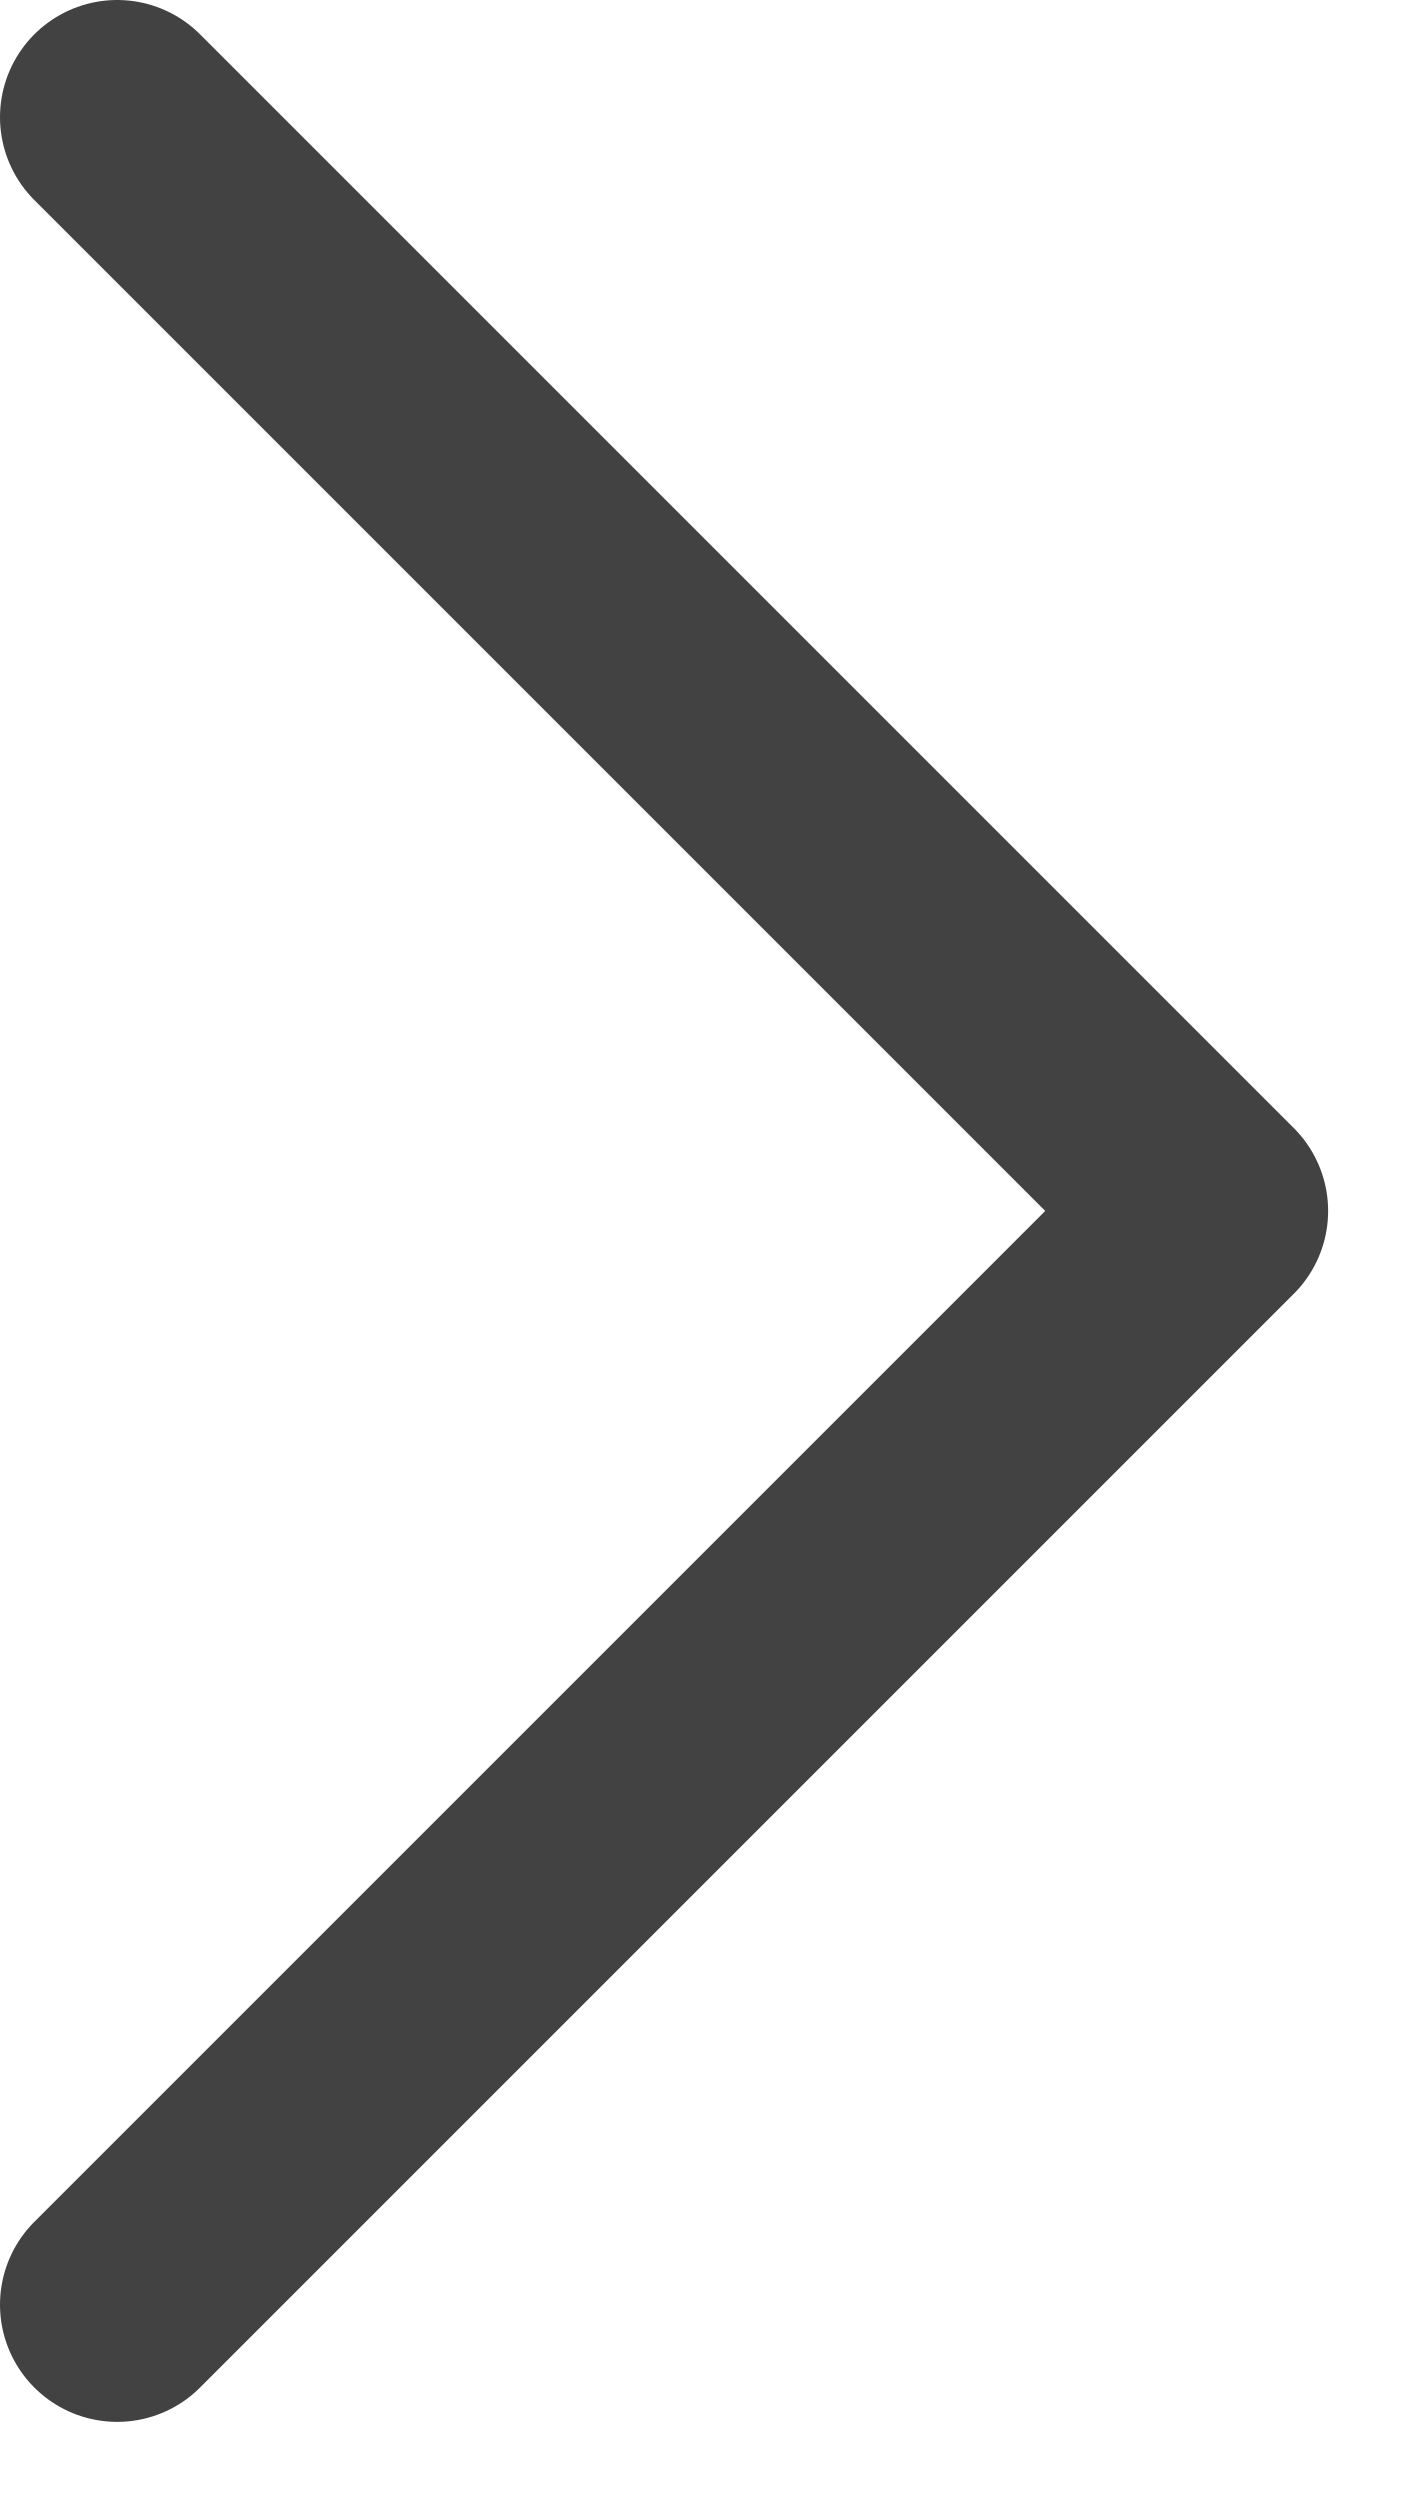
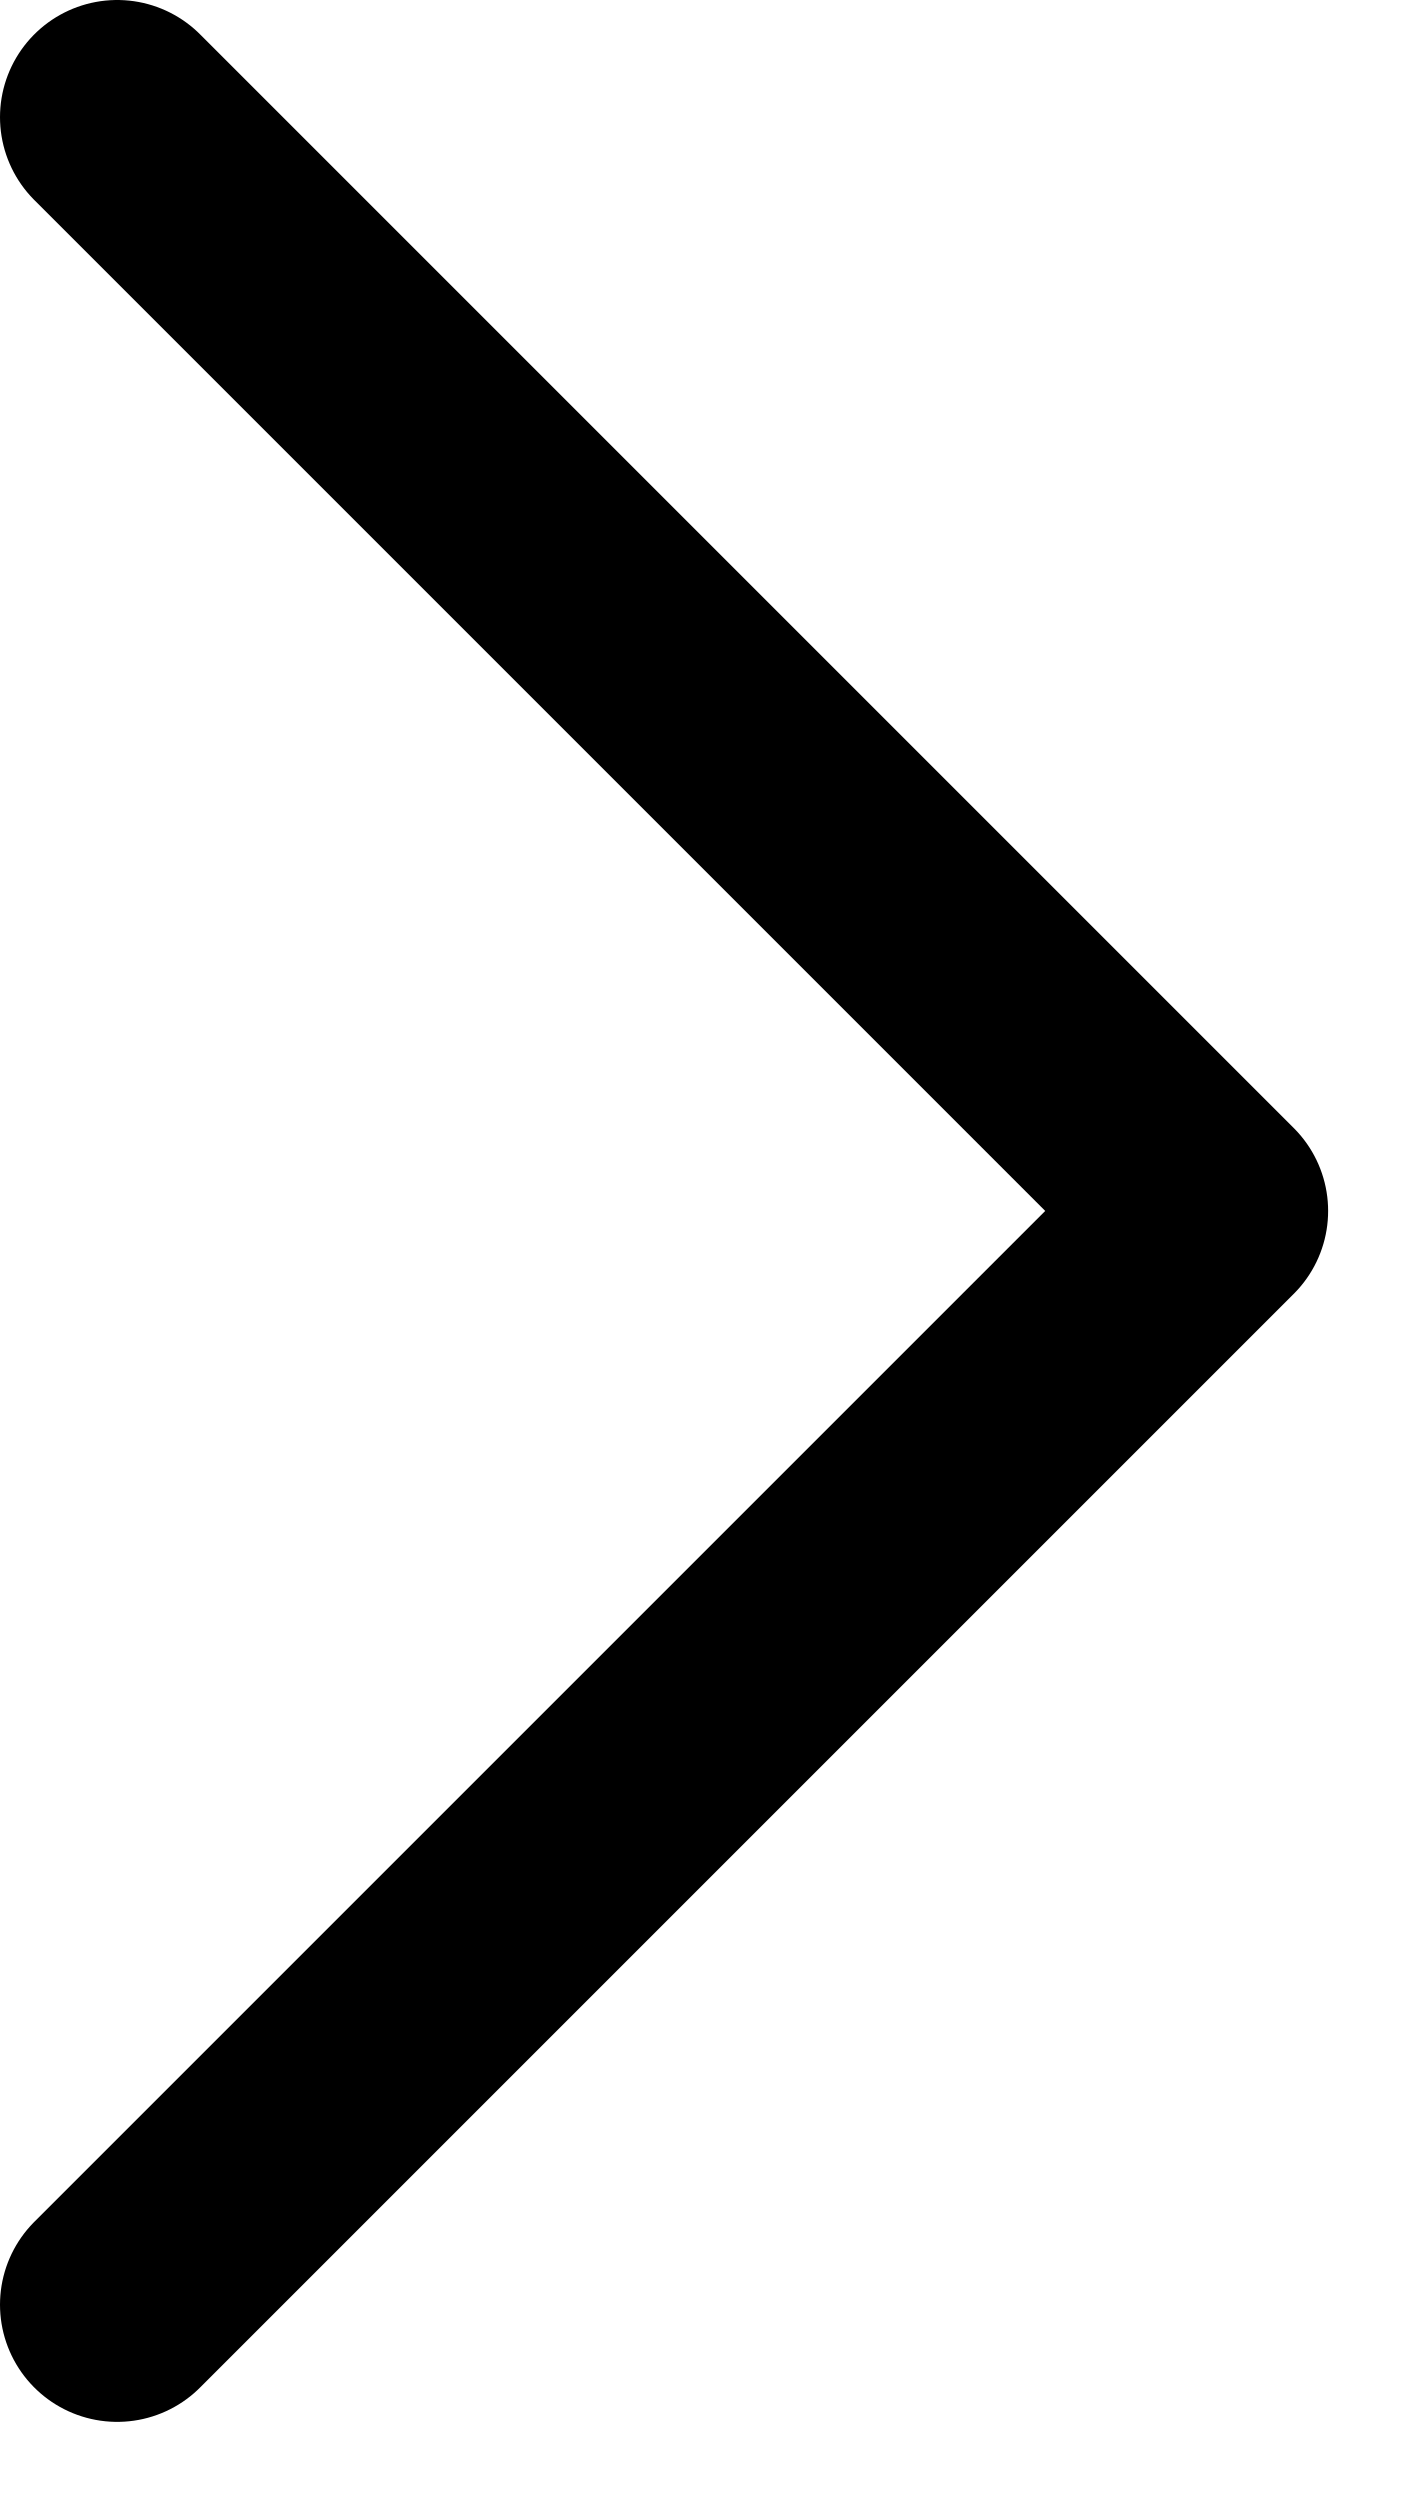
- <svg xmlns="http://www.w3.org/2000/svg" width="9" height="16" viewBox="0 0 9 16" fill="none">
-   <path d="M0.75 14.75L7.75 7.75L0.75 0.75" stroke="#424242" stroke-width="1.5" stroke-linecap="round" stroke-linejoin="round" />
+ <svg xmlns="http://www.w3.org/2000/svg" viewBox="0 0 9 16" fill="none">
+   <path d="M0.75 14.75L7.75 7.75L0.75 0.75" stroke="currentColor" stroke-width="1.5" stroke-linecap="round" stroke-linejoin="round" />
</svg>
